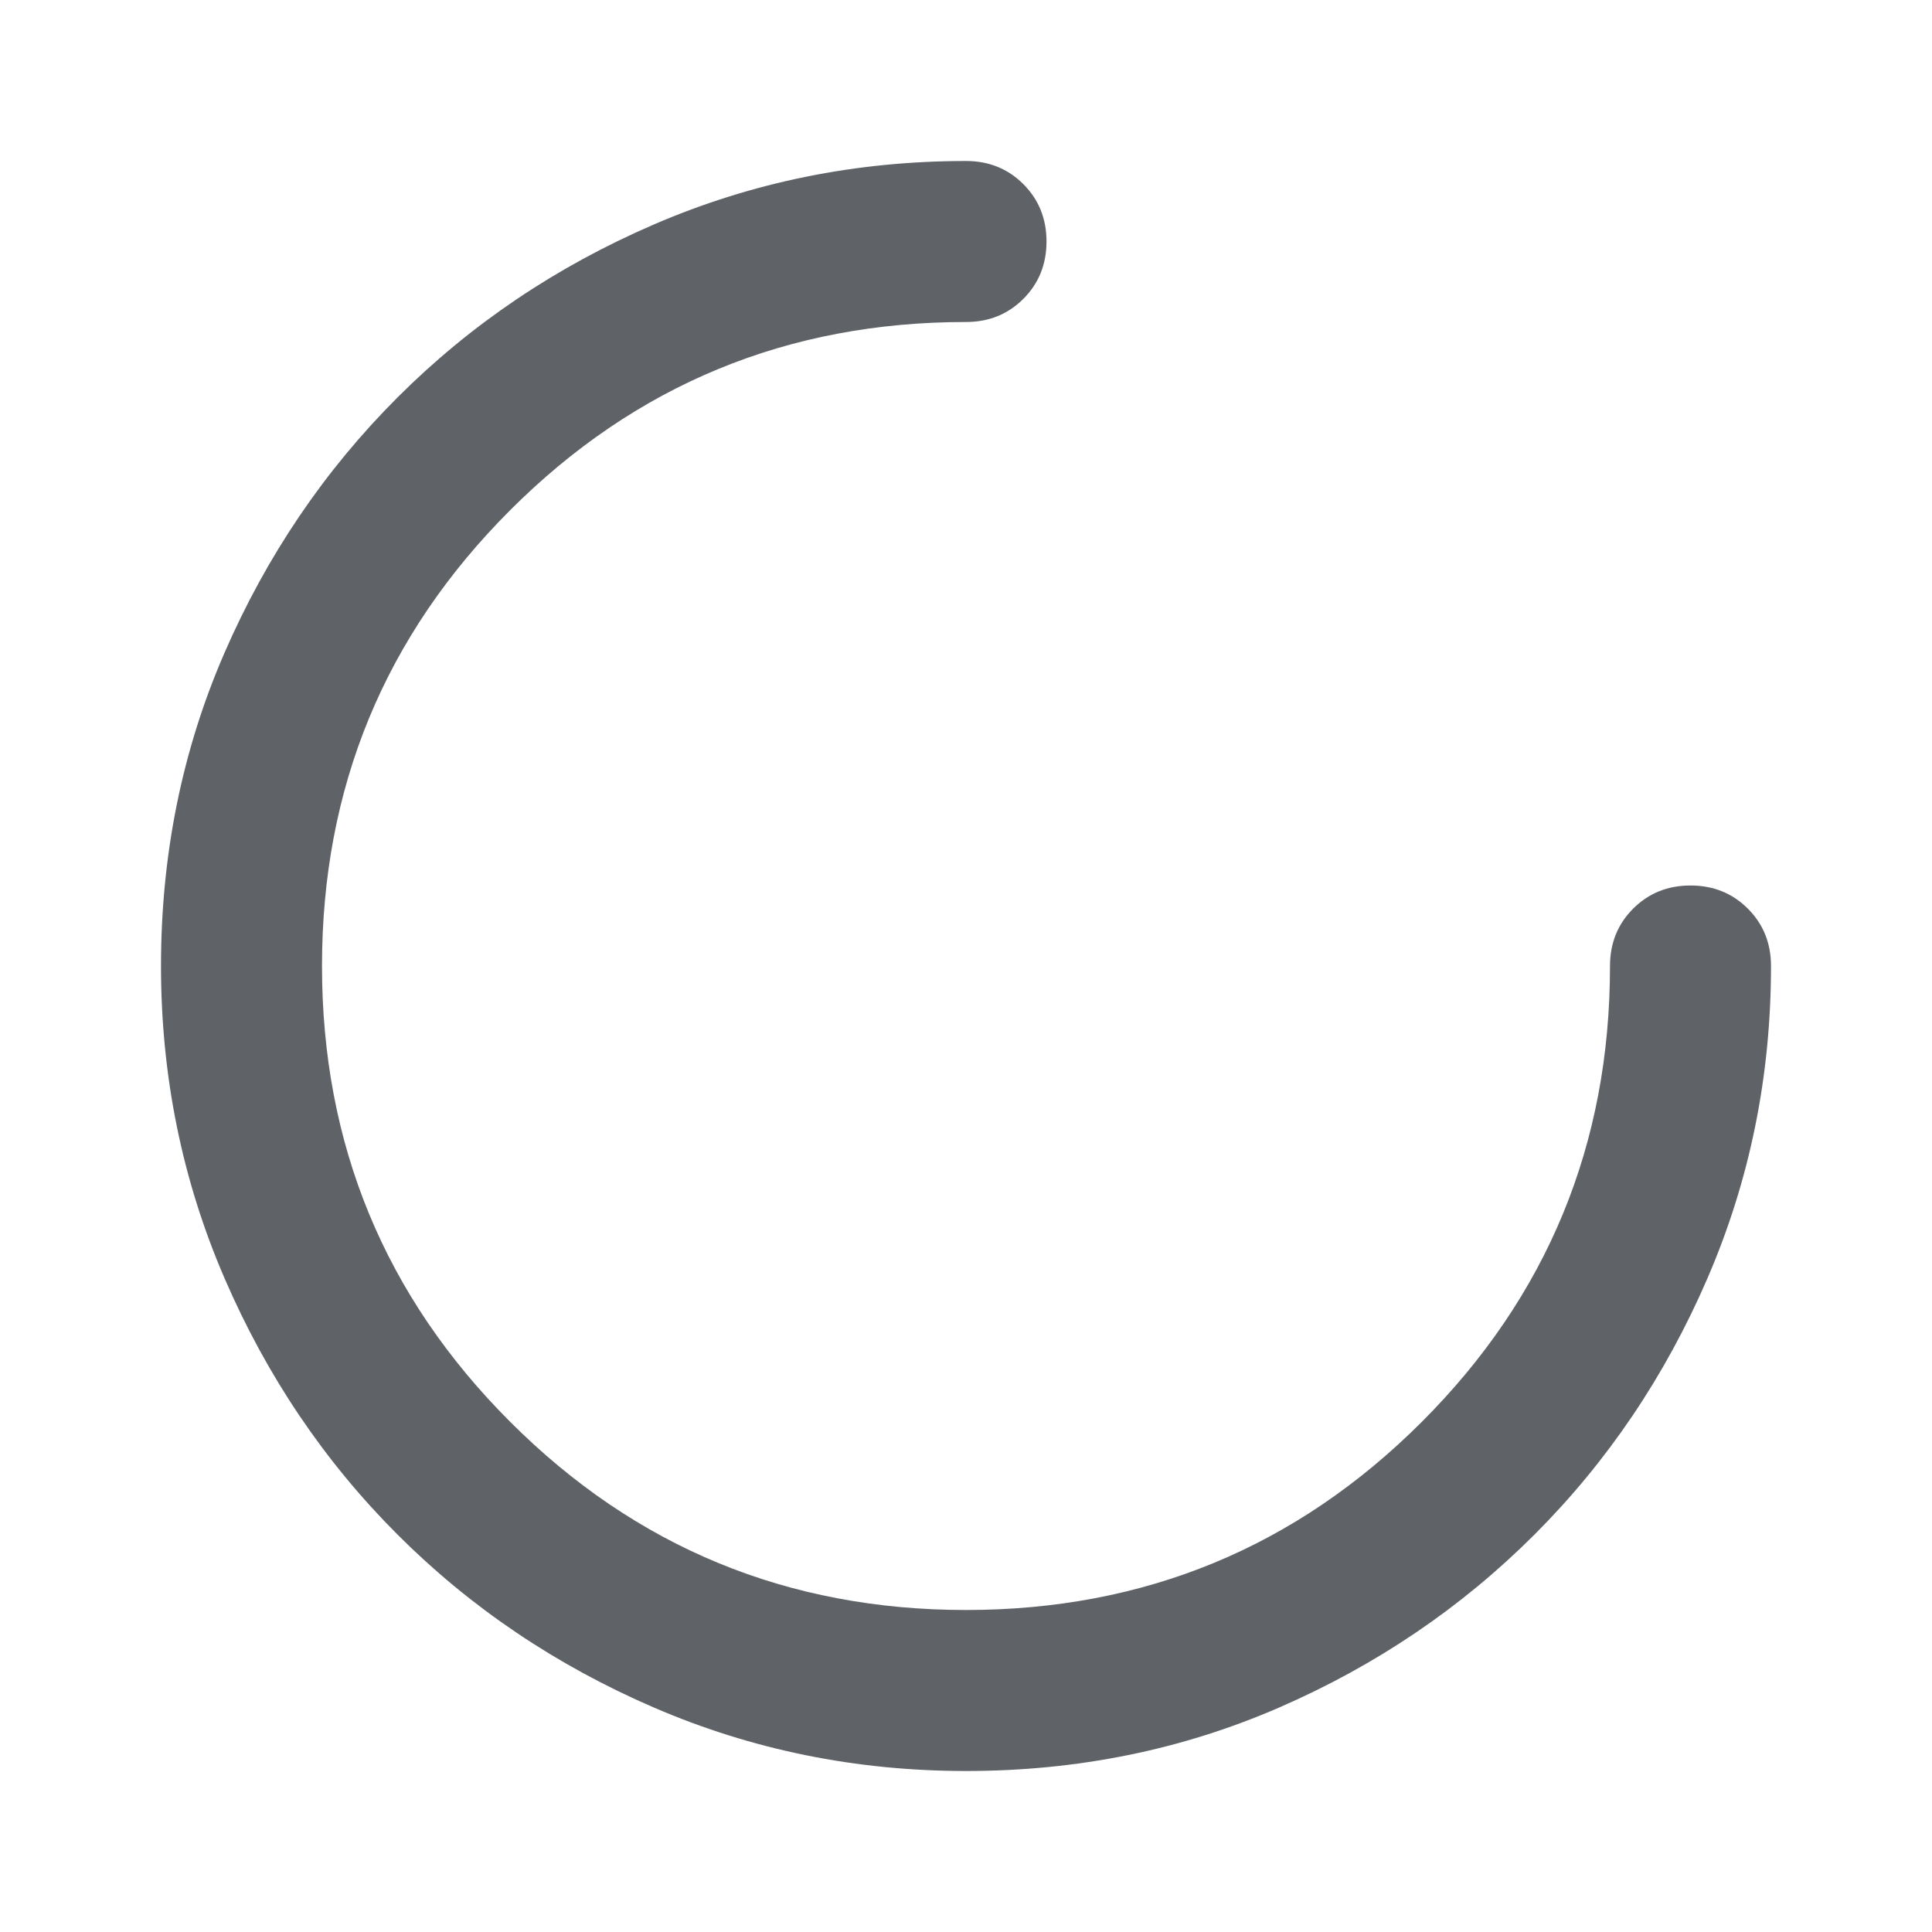
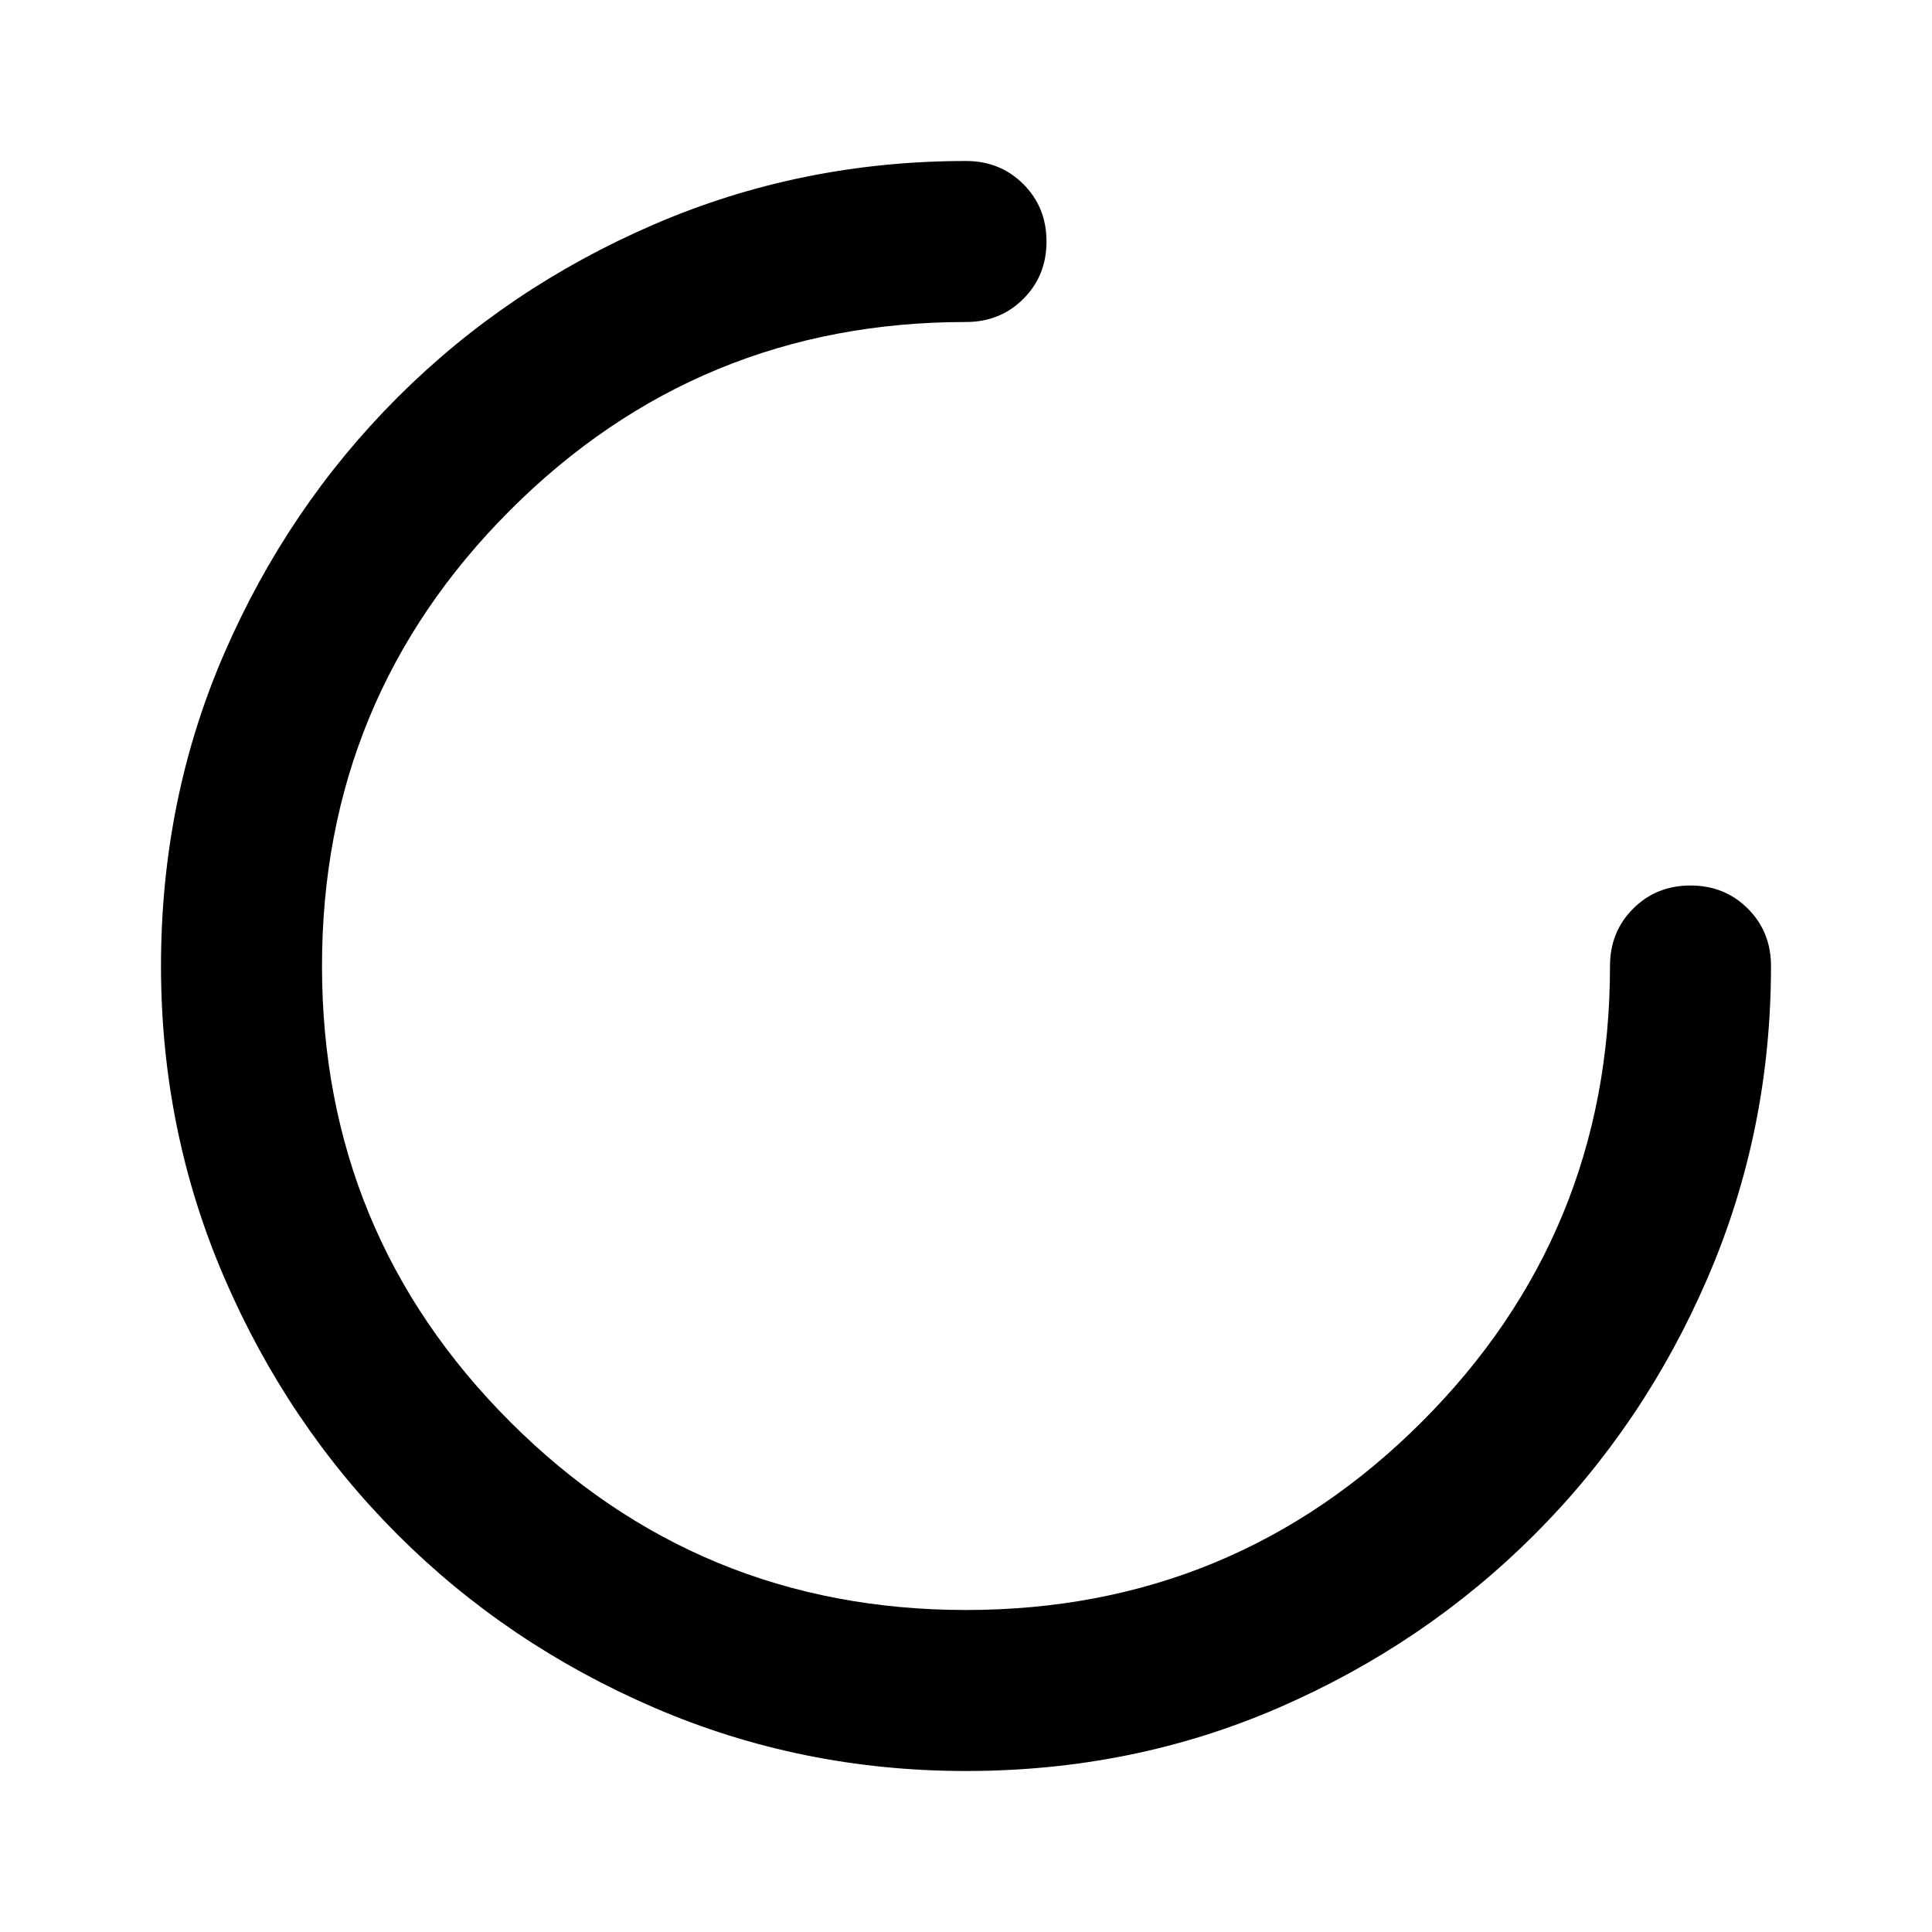
- <svg xmlns="http://www.w3.org/2000/svg" height="24px" viewBox="0 -960 960 960" width="24px" fill="#5f6368">
+ <svg xmlns="http://www.w3.org/2000/svg" height="24" viewBox="0 -960 960 960" width="24">
  <path d="M480-80q-82 0-155-31.5t-127.5-86Q143-252 111.5-325T80-480q0-83 31.5-155.5t86-127Q252-817 325-848.5T480-880q17 0 28.5 11.5T520-840q0 17-11.5 28.5T480-800q-133 0-226.5 93.5T160-480q0 133 93.5 226.5T480-160q133 0 226.5-93.5T800-480q0-17 11.5-28.5T840-520q17 0 28.5 11.5T880-480q0 82-31.5 155t-86 127.5q-54.5 54.5-127 86T480-80Z" />
</svg>
